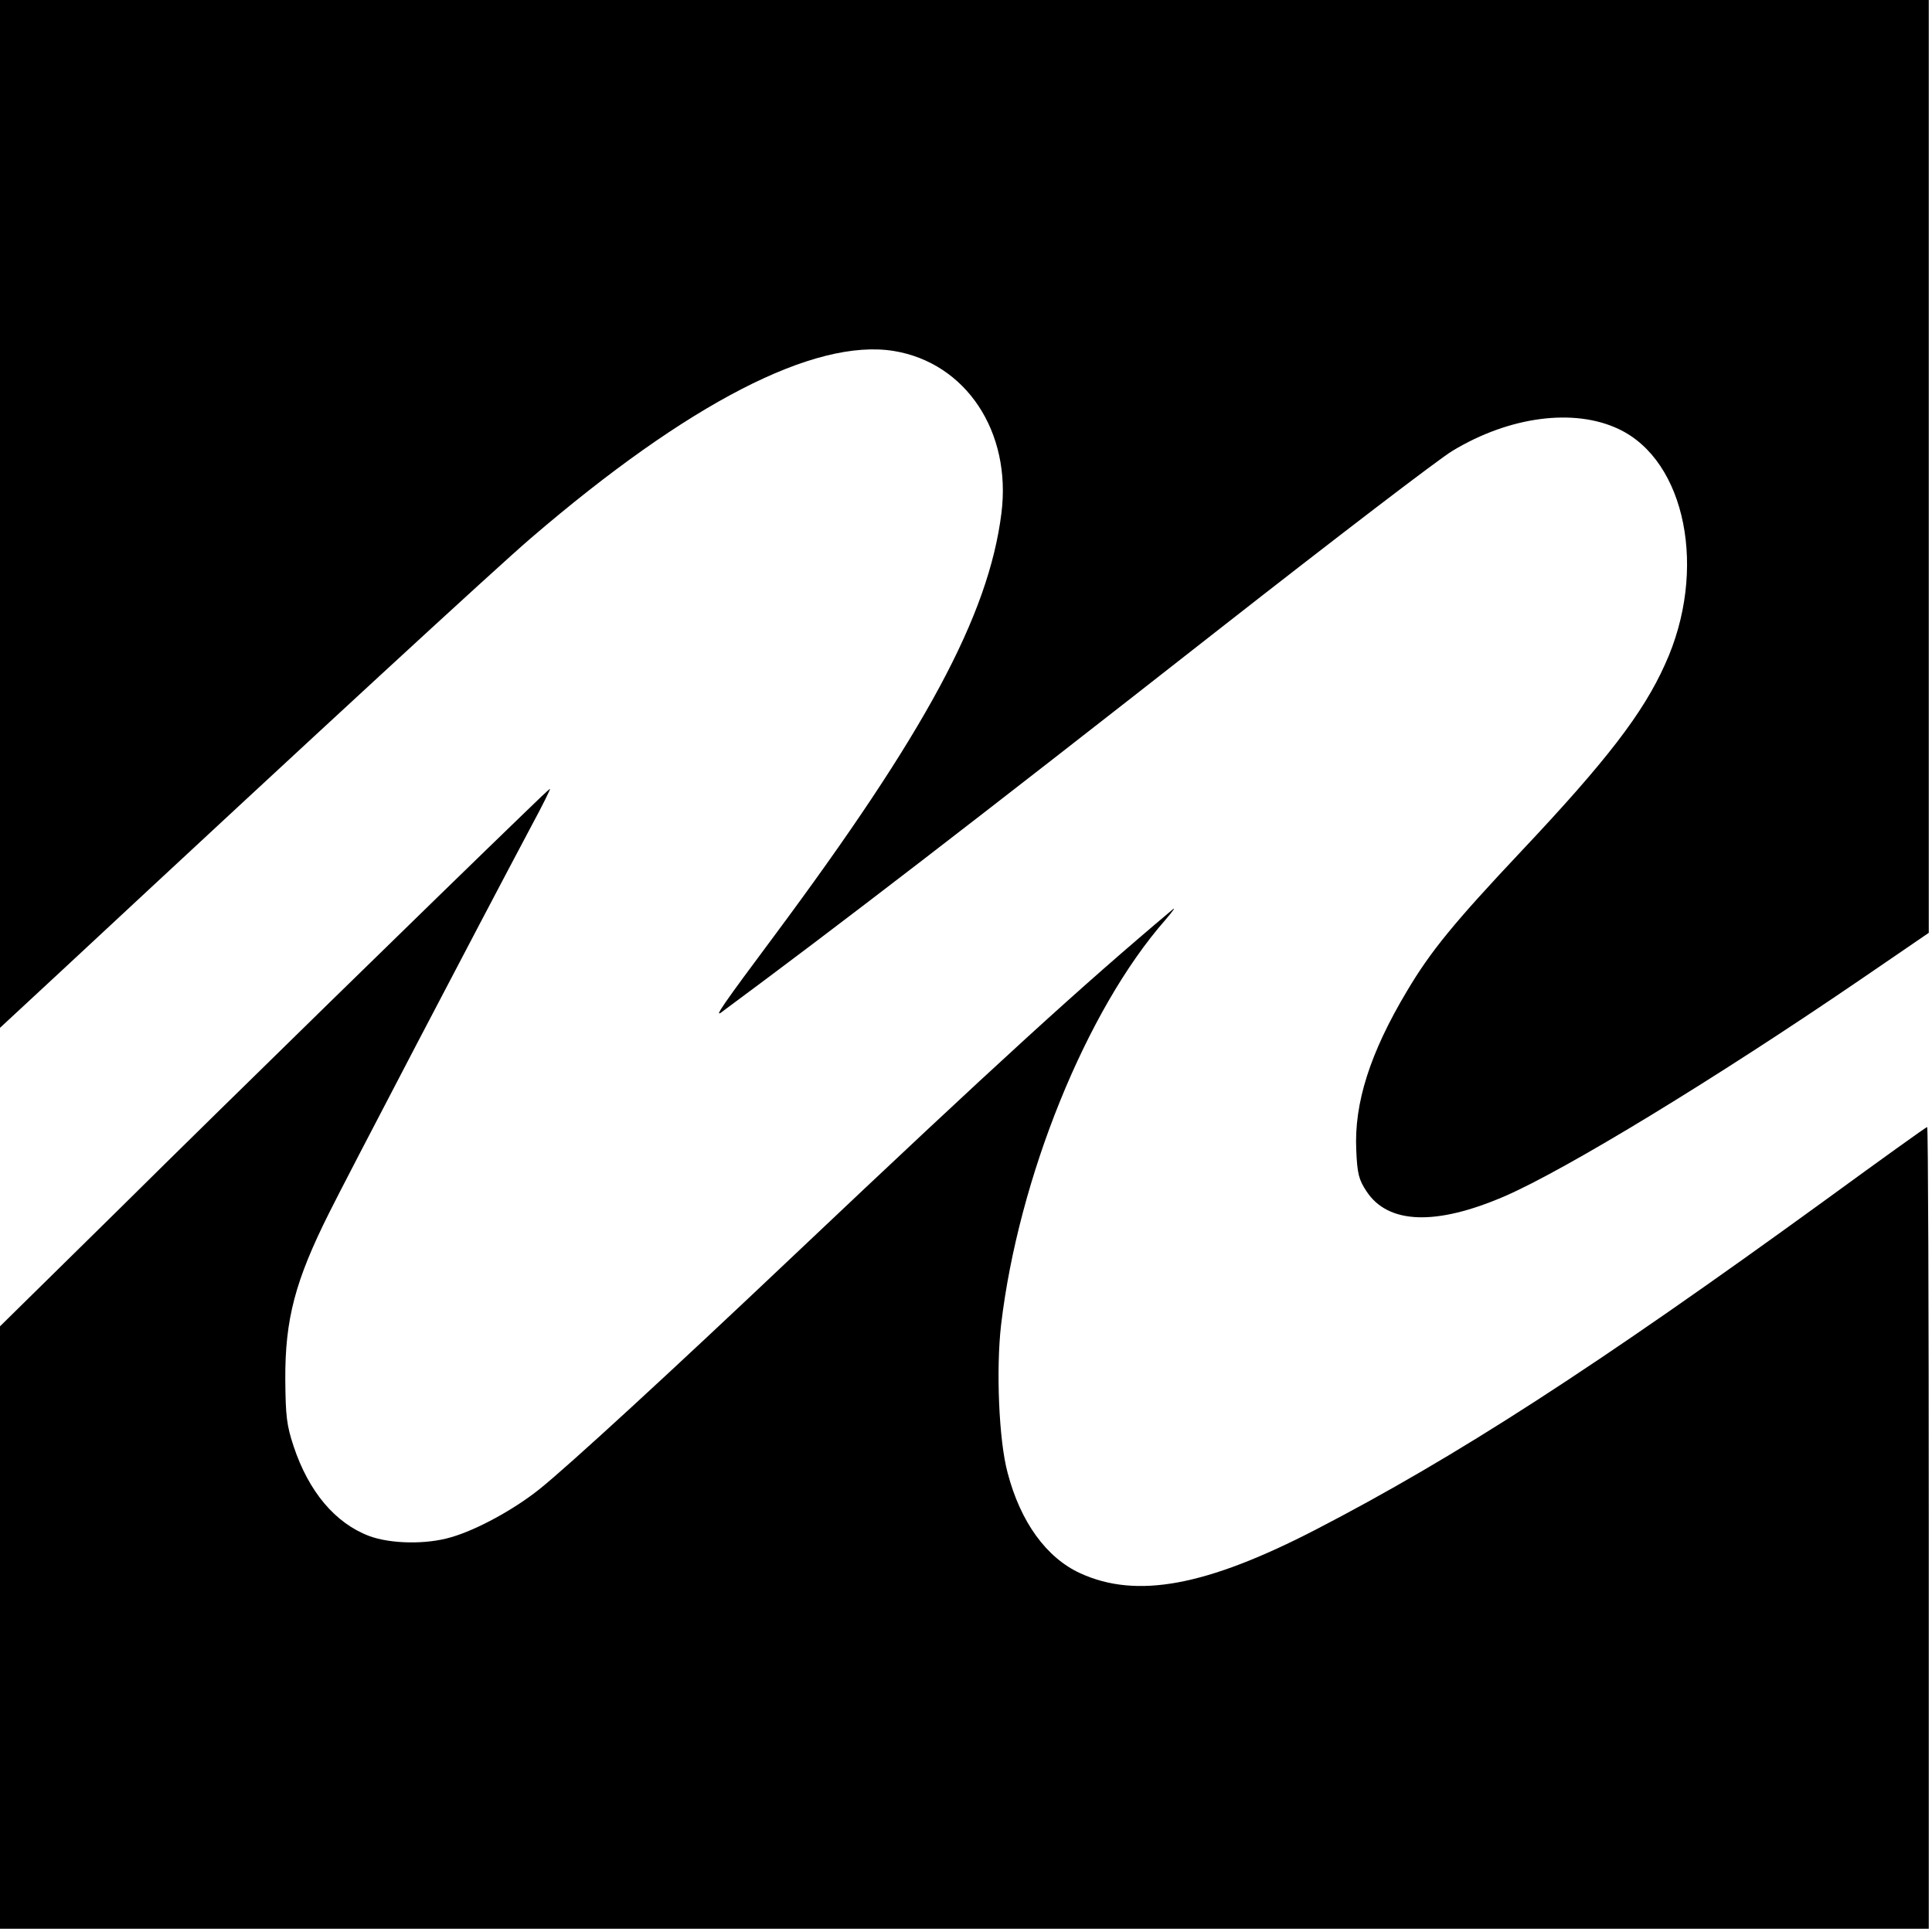
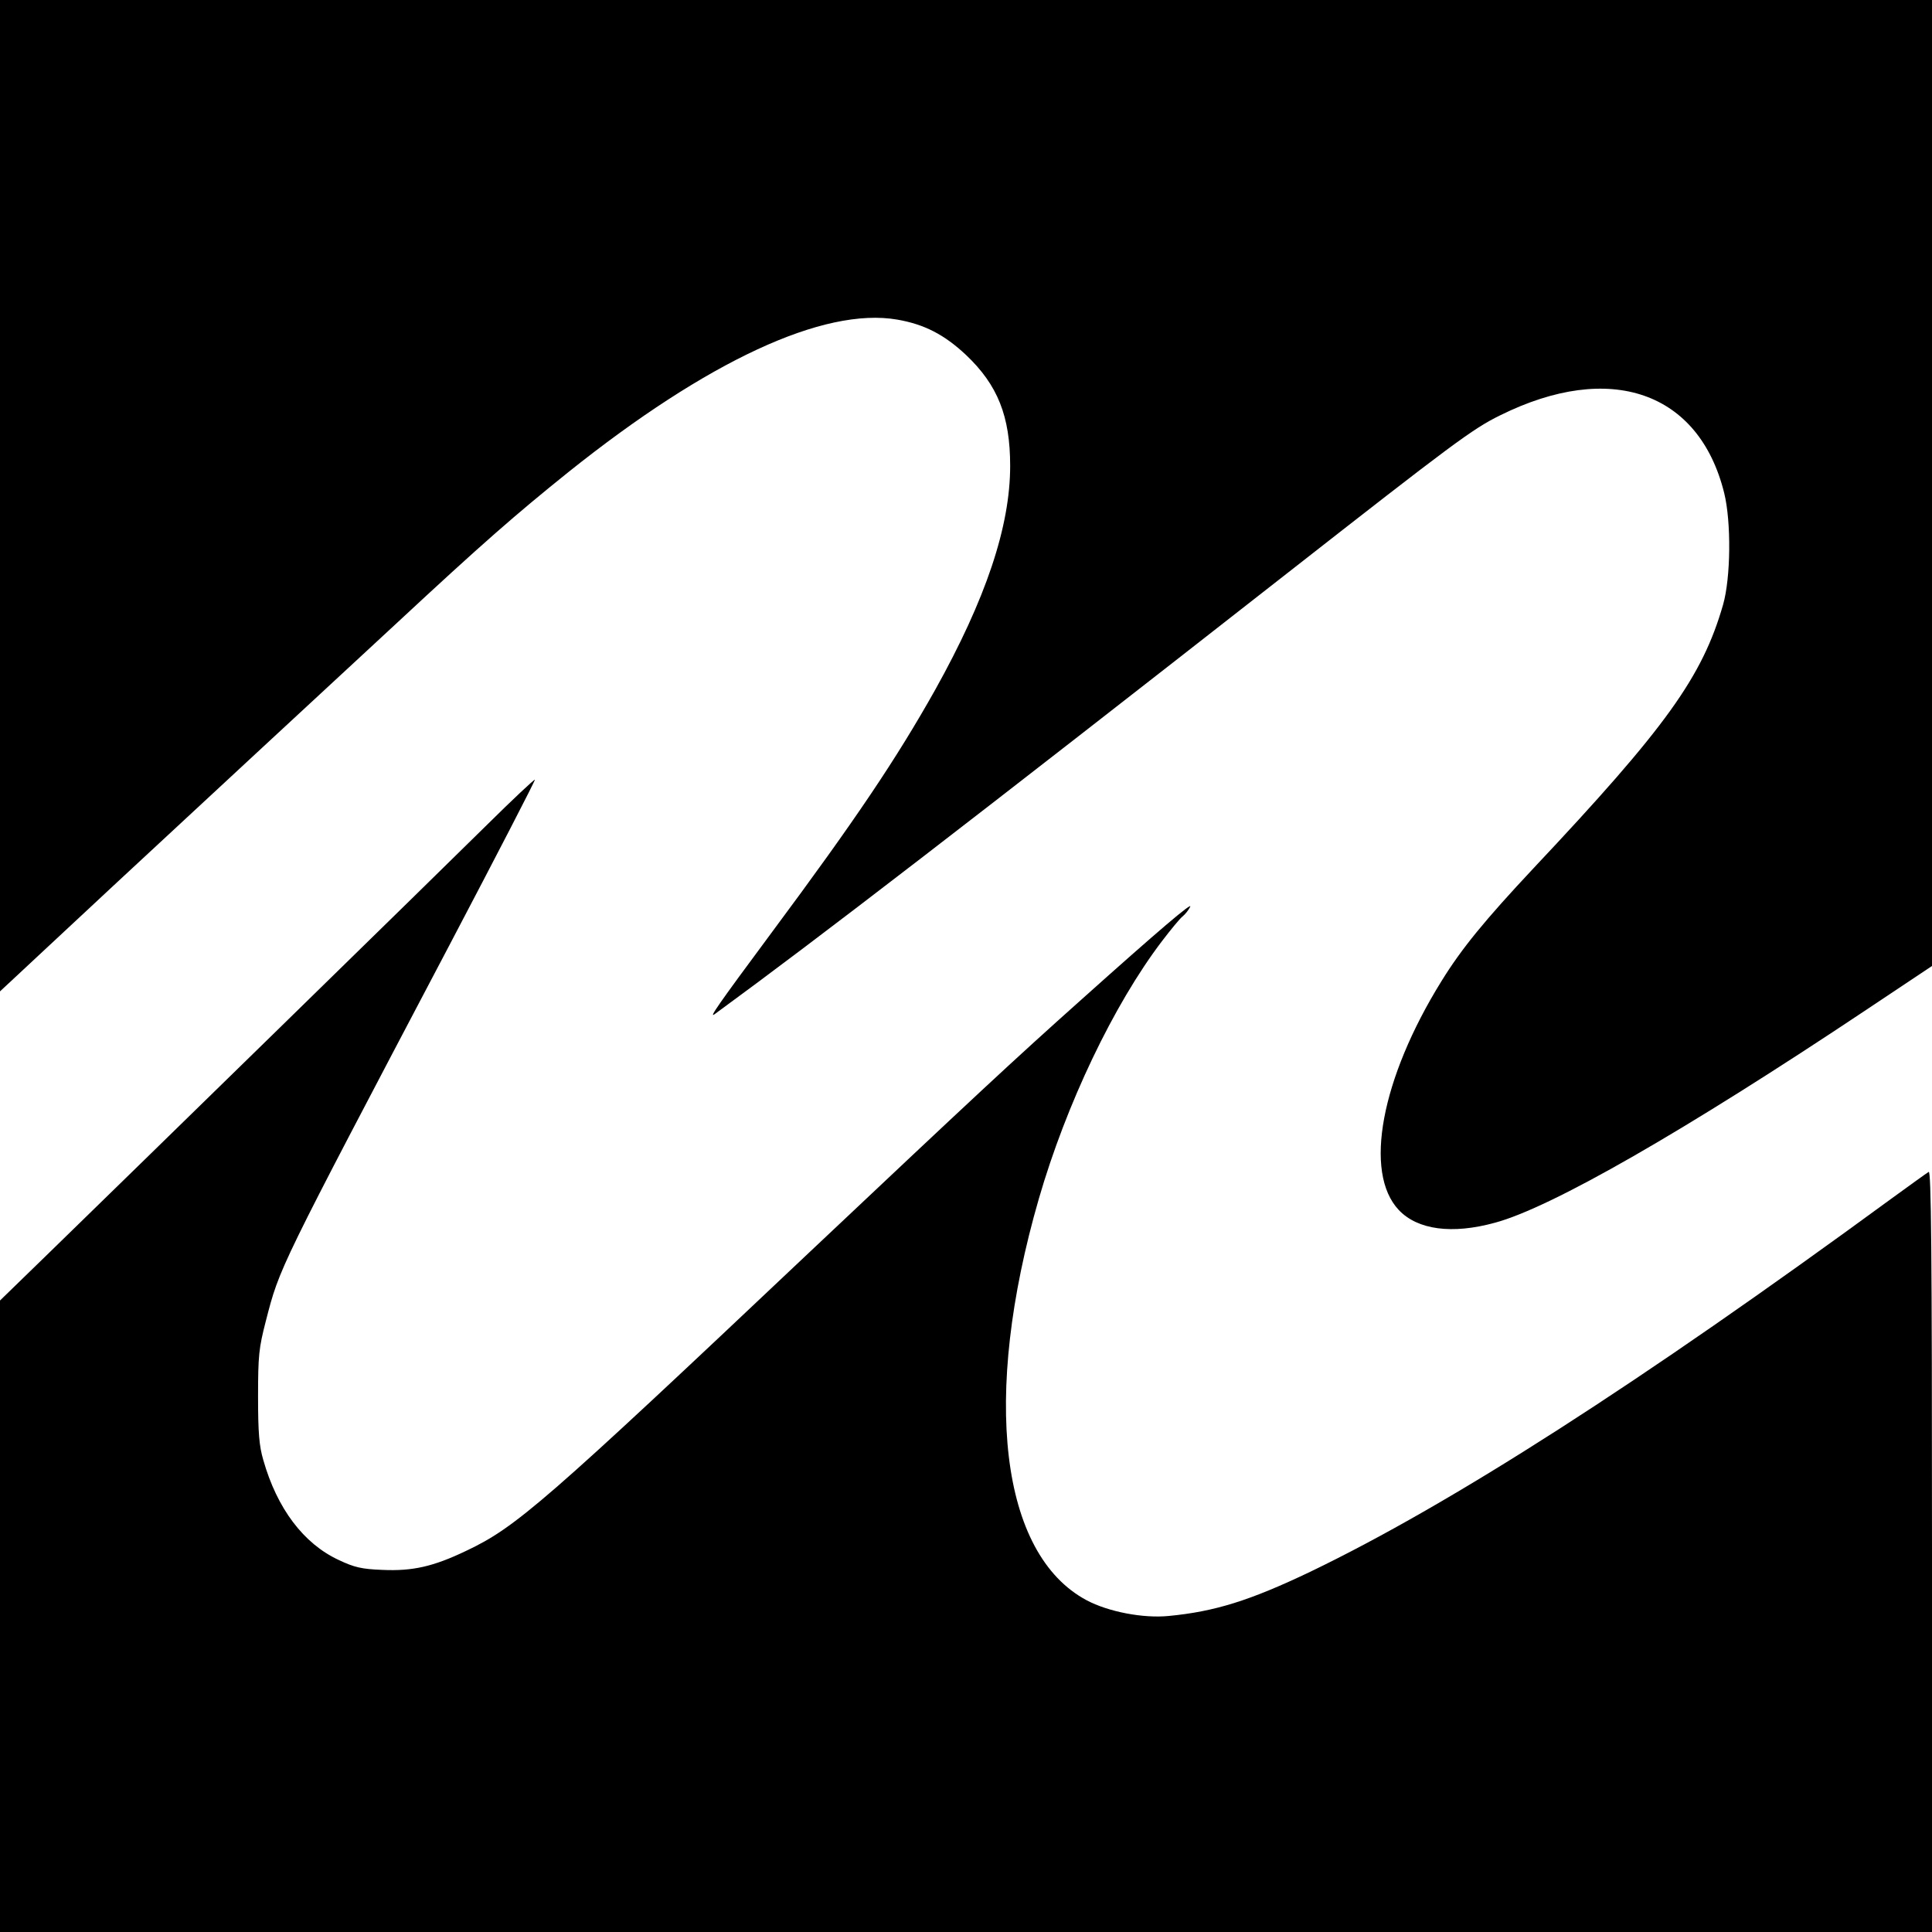
- <svg xmlns="http://www.w3.org/2000/svg" version="1.0" width="600pt" height="600pt" viewBox="0 0 600 600" preserveAspectRatio="xMidYMid meet">
-   <g transform="translate(0,600) scale(0.1,-0.1)" fill="#000000" stroke="none">
-     <path d="M0 4404 l0 -1596 193 179 c795 740 1351 1252 1456 1342 488 419 880 621 1127 581 224 -37 366 -251 334 -504 -40 -318 -236 -681 -706 -1313 -158 -212 -187 -254 -164 -237 369 273 777 587 1550 1193 355 278 679 526 721 551 177 107 377 133 515 68 210 -98 278 -440 145 -731 -68 -152 -183 -301 -446 -580 -209 -222 -282 -311 -355 -434 -115 -192 -165 -349 -158 -495 3 -73 8 -92 32 -128 67 -102 216 -107 429 -15 191 83 654 365 1105 673 l212 145 0 1449 0 1448 -2995 0 -2995 0 0 -1596z" />
-     <path d="M1625 3472 c-254 -245 -932 -907 -1252 -1224 l-373 -367 0 -936 0 -935 2995 0 2995 0 0 1245 c0 685 -2 1245 -5 1245 -3 0 -145 -102 -315 -226 -716 -520 -1150 -800 -1585 -1025 -339 -175 -555 -215 -730 -135 -105 48 -186 159 -226 313 -27 100 -36 321 -20 459 54 457 265 978 510 1257 25 29 34 43 21 31 -283 -238 -541 -473 -1175 -1073 -380 -360 -700 -654 -790 -726 -79 -63 -194 -126 -274 -149 -77 -23 -188 -21 -255 4 -105 40 -187 137 -234 278 -22 66 -25 95 -26 207 -1 189 31 308 136 518 51 103 462 889 630 1205 33 61 58 112 56 112 -2 0 -39 -35 -83 -78z" />
+ <svg xmlns="http://www.w3.org/2000/svg" version="1.0" width="700pt" height="700pt" viewBox="0 0 700 700" preserveAspectRatio="xMidYMid meet">
+   <g transform="translate(0,700) scale(0.1,-0.1)" fill="#000000" stroke="none">
+     <path d="M0 5204 l0 -1796 133 124 c136 127 372 347 817 759 140 130 359 332 486 450 313 291 430 393 624 549 503 402 924 598 1191 552 98 -17 170 -54 249 -128 115 -109 160 -222 160 -402 0 -220 -88 -482 -272 -812 -140 -249 -286 -467 -593 -880 -195 -263 -229 -312 -205 -294 375 274 924 697 2075 1598 598 468 670 522 770 571 399 198 721 86 812 -281 26 -105 24 -307 -4 -405 -75 -261 -206 -444 -687 -955 -176 -188 -260 -290 -334 -410 -218 -352 -282 -692 -154 -828 68 -72 193 -89 349 -46 204 55 685 331 1346 772 l237 158 0 1750 0 1750 -3500 0 -3500 0 0 -1796z" />
+     <path d="M1765 4012 c-182 -180 -1292 -1264 -1586 -1550 l-179 -174 0 -1144 0 -1144 3500 0 3500 0 0 1381 c0 1101 -3 1379 -12 1373 -7 -4 -69 -49 -138 -99 -911 -667 -1592 -1104 -2103 -1350 -218 -104 -345 -144 -513 -160 -92 -9 -218 15 -297 57 -313 167 -381 736 -173 1455 99 342 271 703 446 933 32 42 65 82 74 89 10 8 22 23 28 35 12 22 -114 -85 -392 -334 -251 -224 -391 -355 -985 -915 -964 -911 -1066 -999 -1246 -1084 -119 -57 -194 -74 -304 -69 -75 3 -101 9 -158 36 -127 59 -223 186 -273 362 -15 51 -19 99 -19 230 0 149 3 176 28 273 51 197 41 176 664 1360 173 329 313 600 311 602 -2 2 -80 -71 -173 -163z" />
  </g>
</svg>
